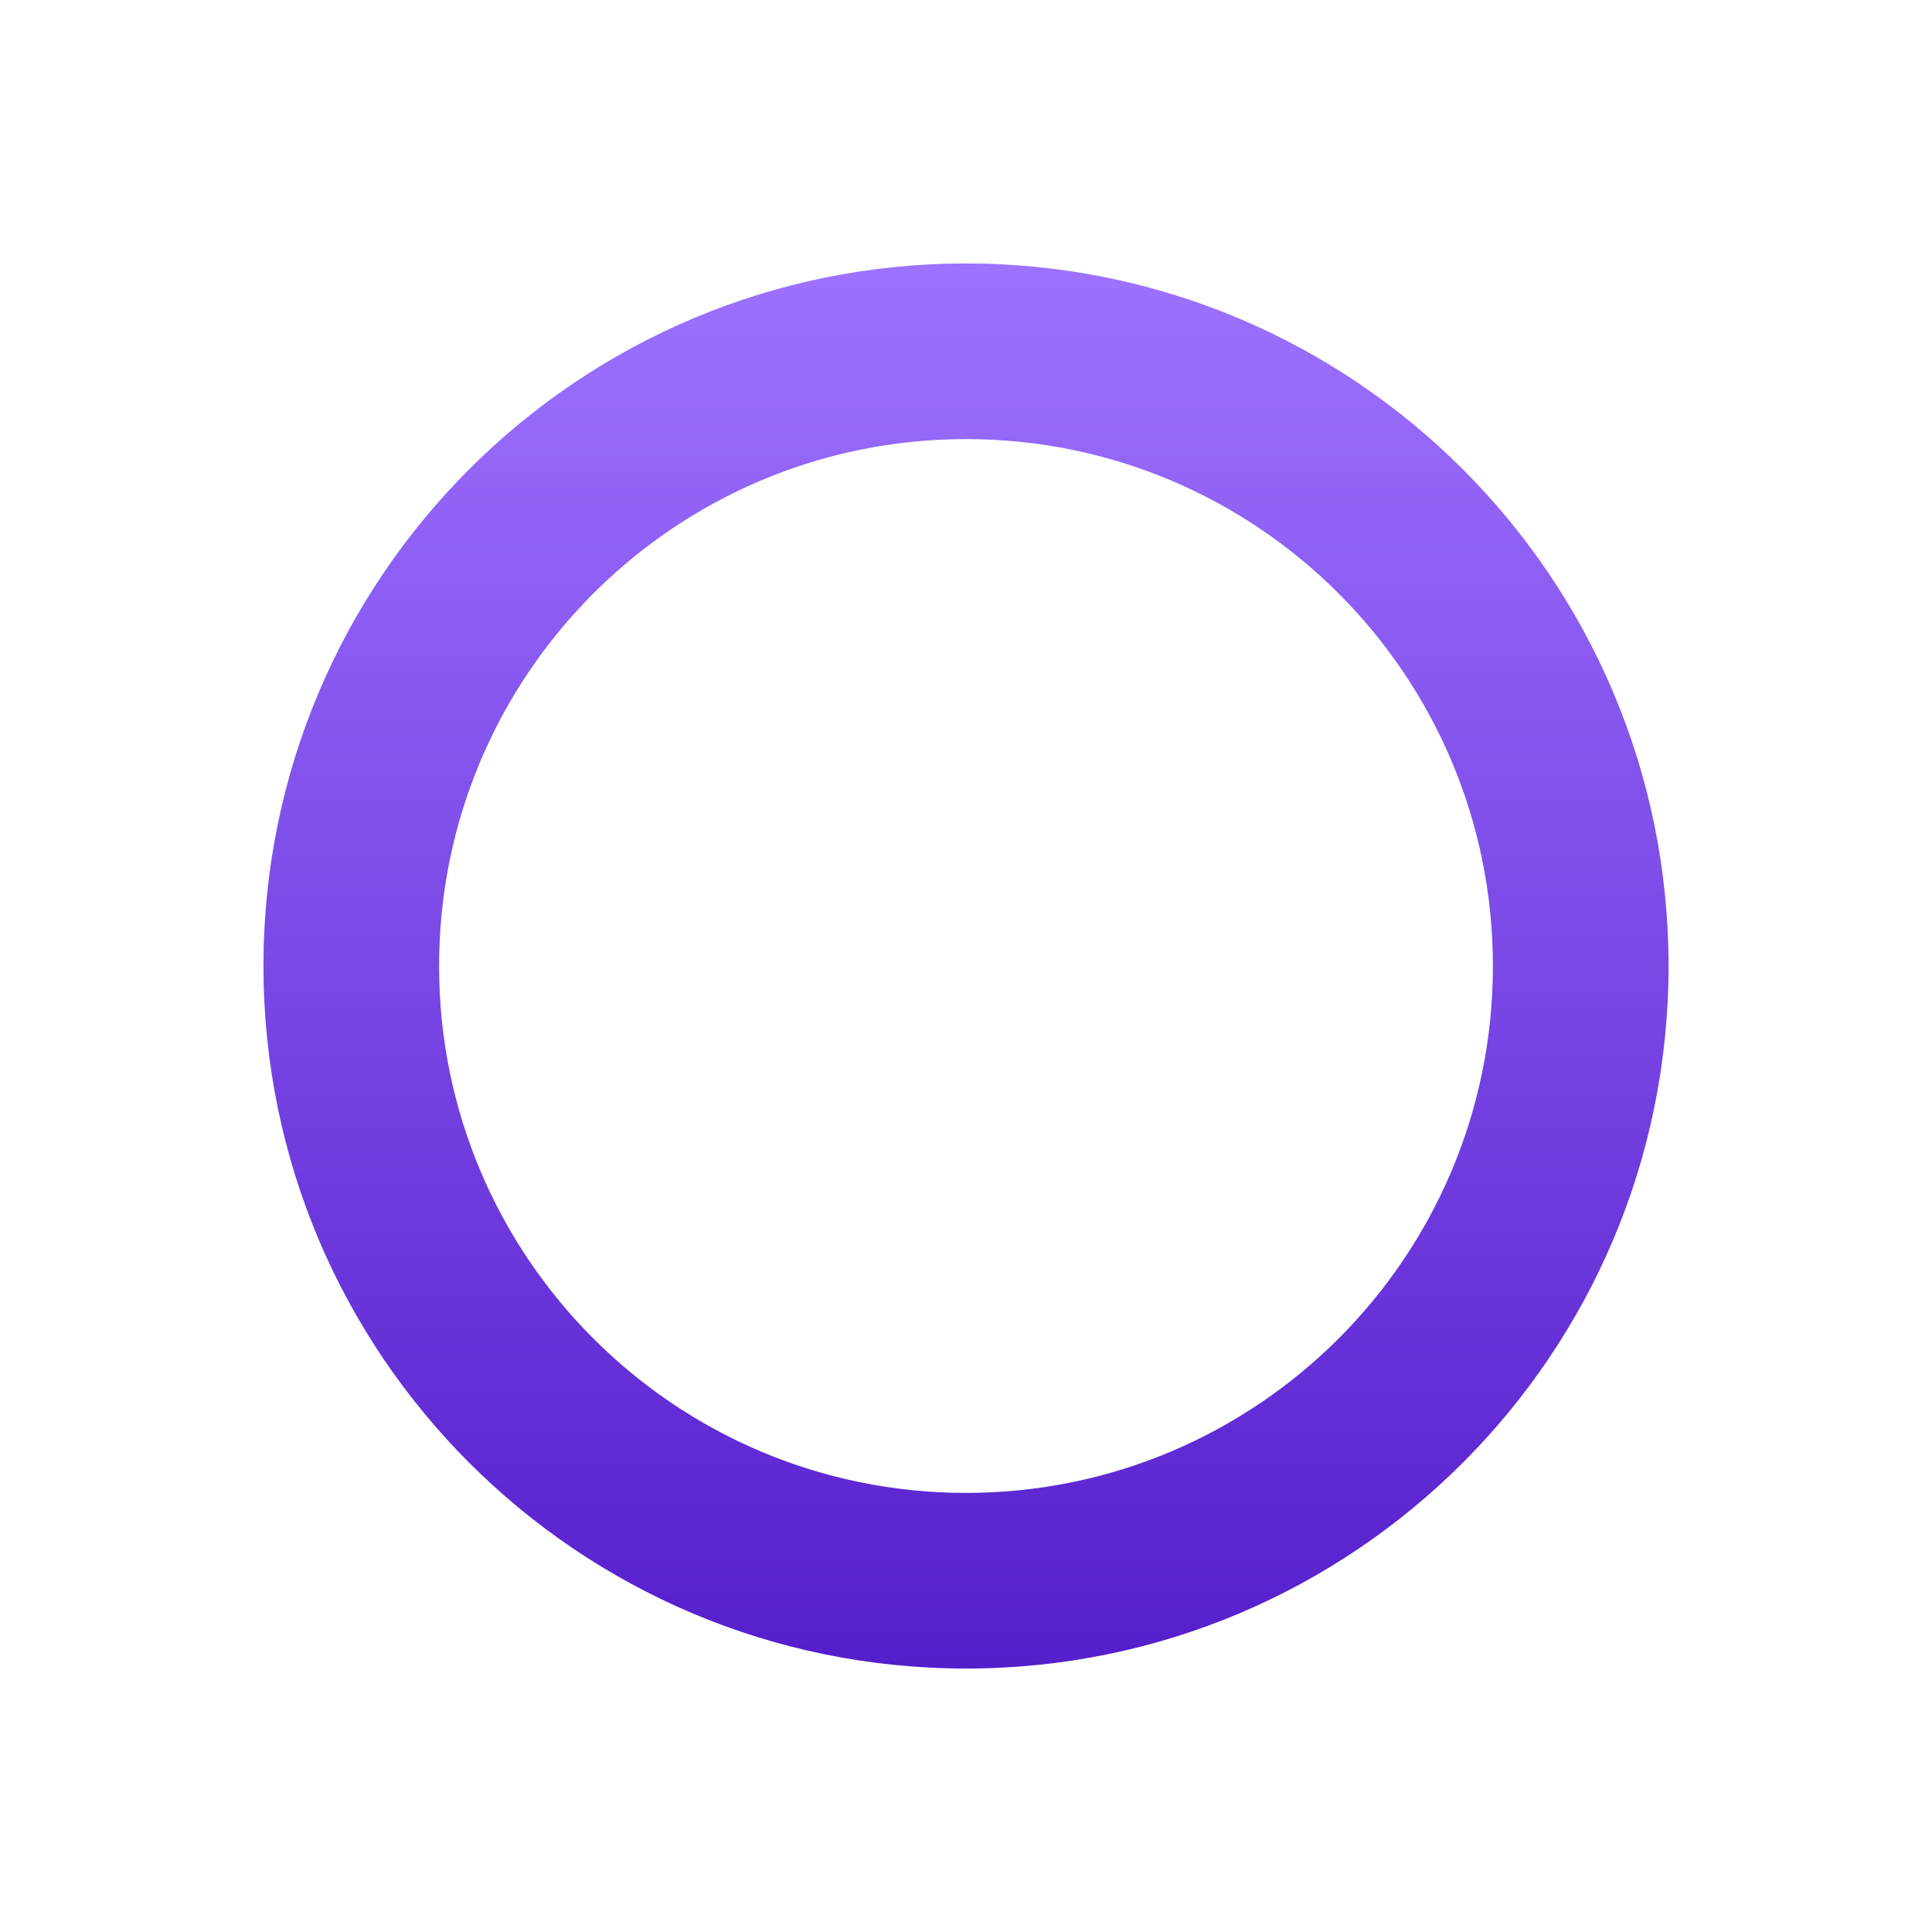
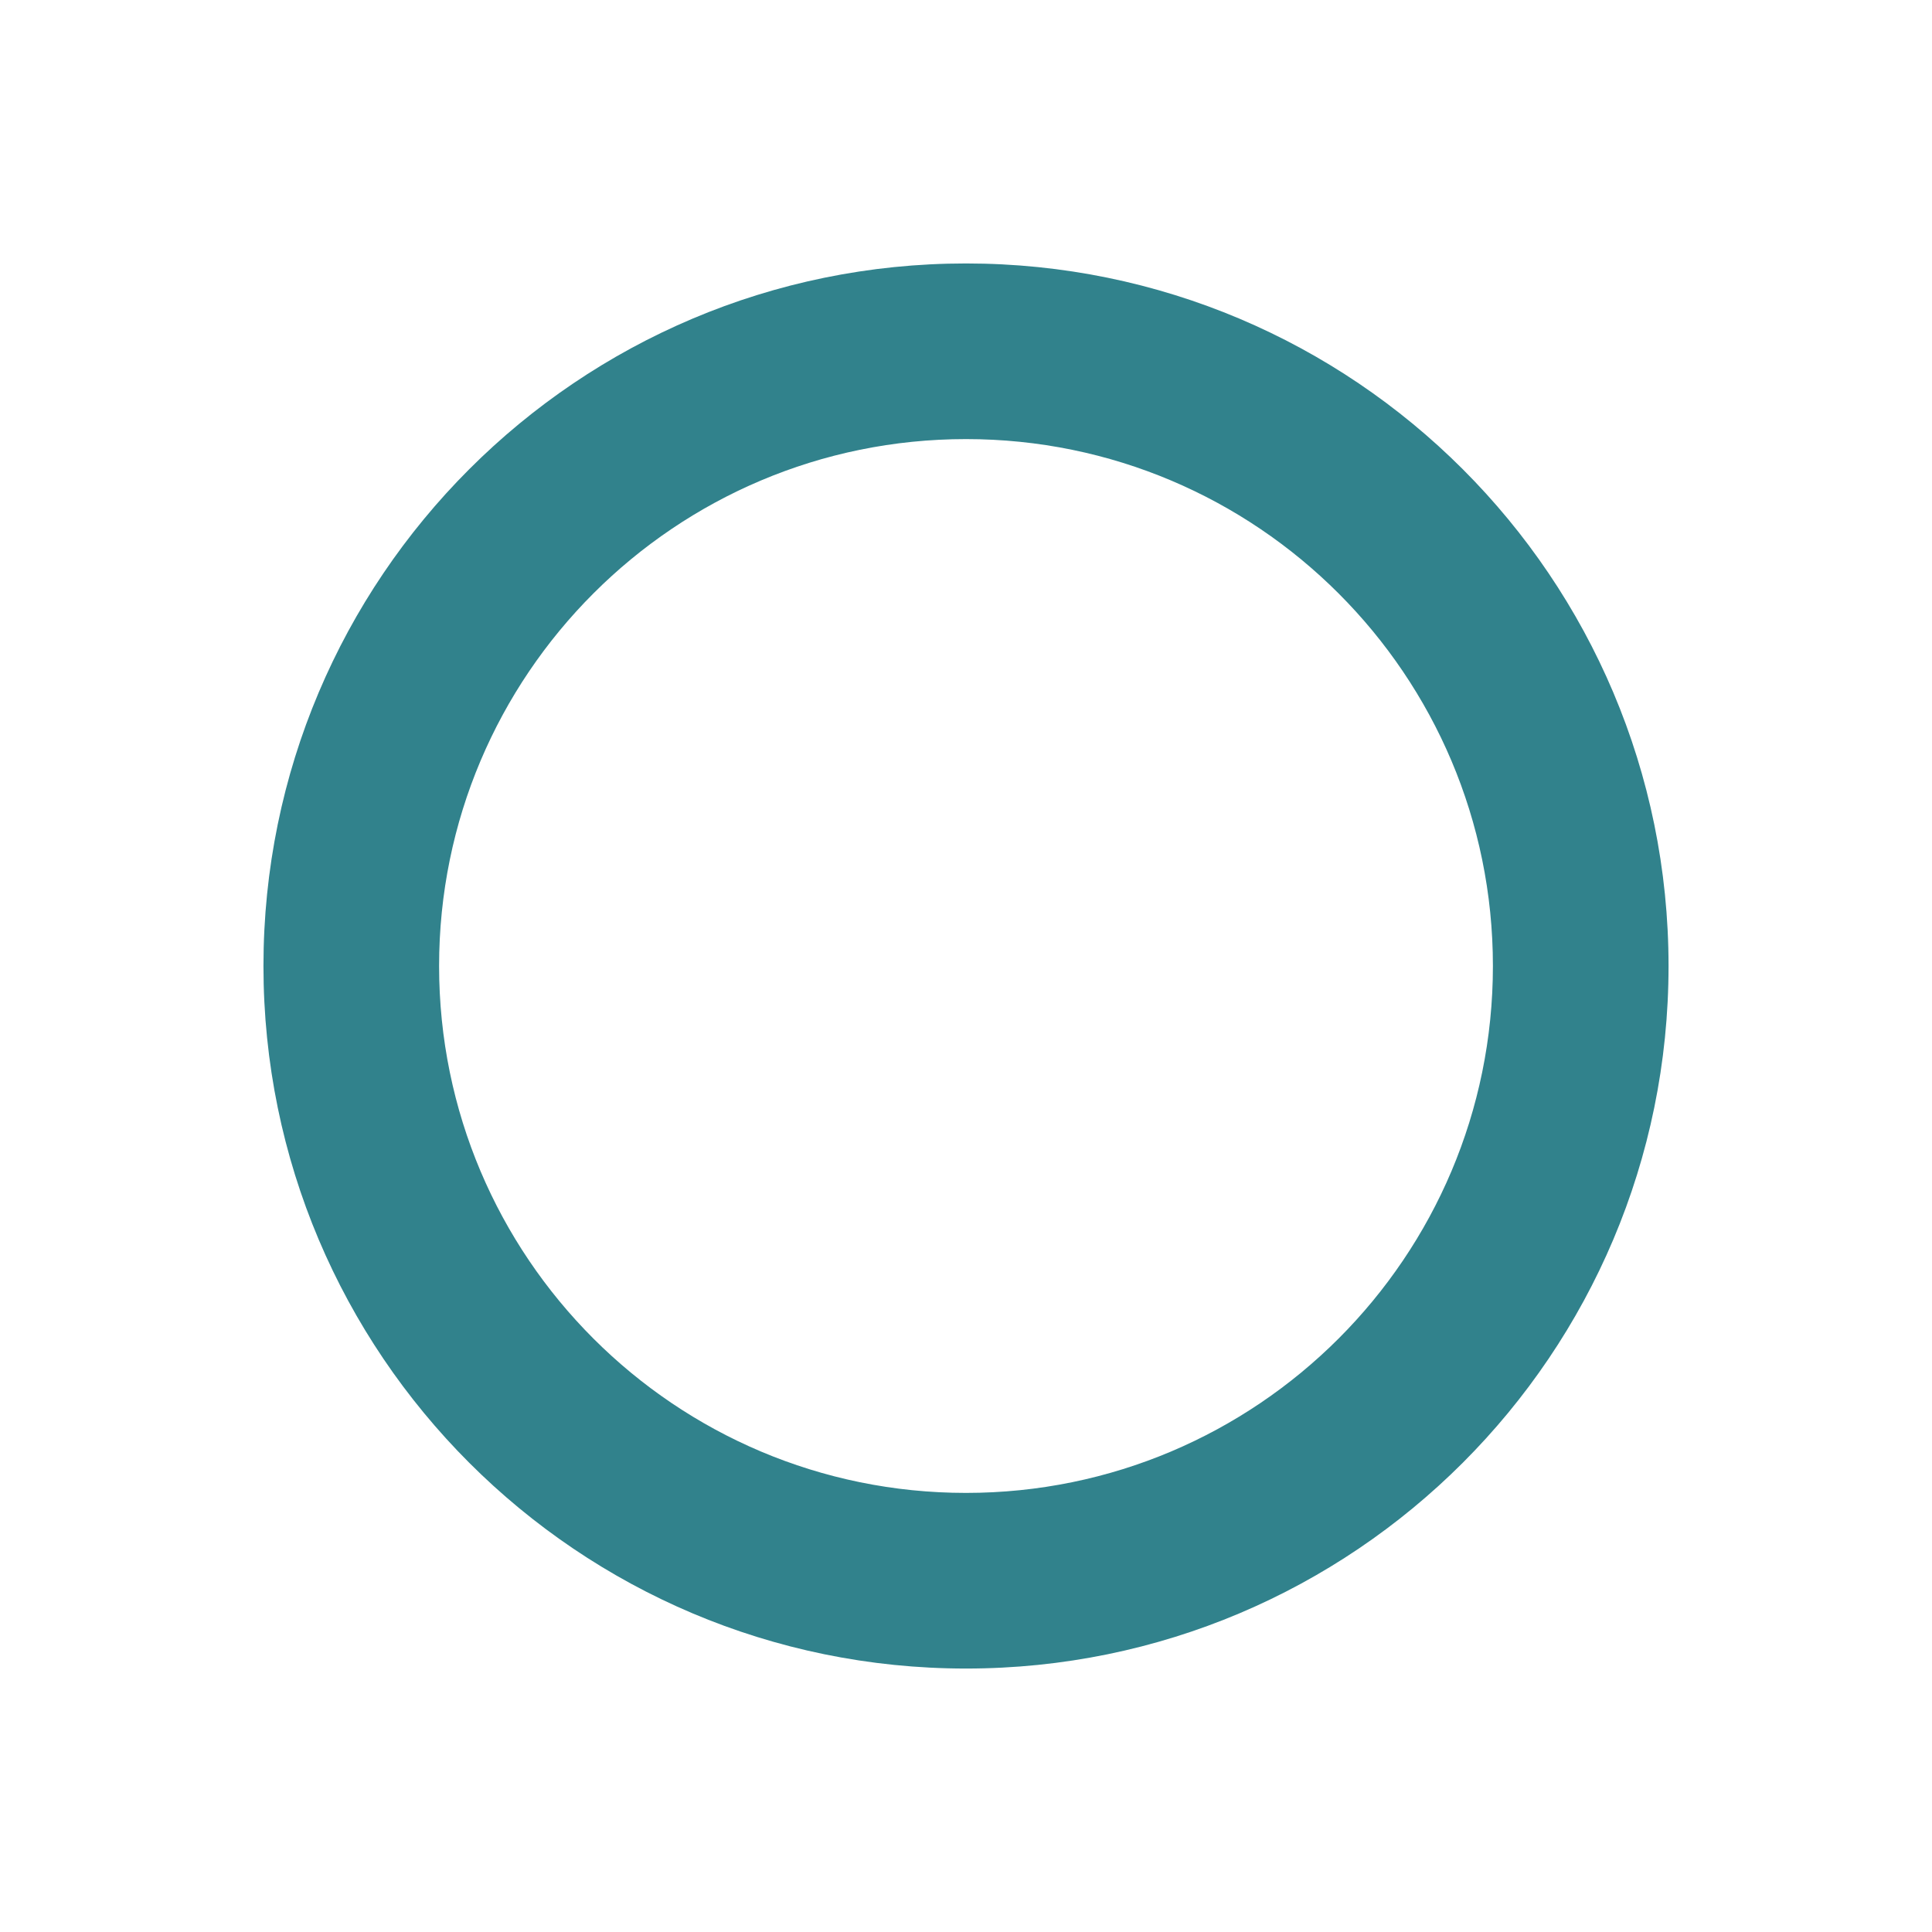
<svg xmlns="http://www.w3.org/2000/svg" width="22" height="22" version="1.1">
  <defs>
    <style id="current-color-scheme" type="text/css">
   .ColorScheme-Text { color: #31828c; } .ColorScheme-Highlight { color: #1AD6AB; }
  </style>
    <linearGradient id="arrongin" x1="0%" x2="0%" y1="0%" y2="100%">
-       <stop offset="0%" stop-color="#dd9b44" />
-       <stop offset="100%" stop-color="#ad6c16" />
+       <stop offset="0%" stop-color="#dd9b44" stop-opacity="1" />
+       <stop offset="100%" stop-color="#ad6c16" stop-opacity="1" />
    </linearGradient>
    <linearGradient id="aurora" x1="0%" x2="0%" y1="0%" y2="100%">
-       <stop offset="0%" stop-color="#09D4DF" />
-       <stop offset="100%" stop-color="#9269F4" />
+       <stop offset="0%" stop-color="#09D4DF" stop-opacity="1" />
+       <stop offset="100%" stop-color="#9269F4" stop-opacity="1" />
    </linearGradient>
    <linearGradient id="cyberblue" x1="0%" x2="0%" y1="0%" y2="100%">
-       <stop offset="0%" stop-color="#07B3FF" />
-       <stop offset="100%" stop-color="#007DE8" />
+       <stop offset="0%" stop-color="#07B3FF" stop-opacity="1" />
+       <stop offset="100%" stop-color="#007DE8" stop-opacity="1" />
    </linearGradient>
    <linearGradient id="cyberneon" x1="0%" x2="0%" y1="0%" y2="100%">
-       <stop offset="0%" stop-color="#0abdc6" />
-       <stop offset="100%" stop-color="#ea00d9" />
+       <stop offset="0%" stop-color="#0abdc6" stop-opacity="1" />
+       <stop offset="100%" stop-color="#ea00d9" stop-opacity="1" />
    </linearGradient>
    <linearGradient id="fitdance" x1="0%" x2="0%" y1="0%" y2="100%">
-       <stop offset="0%" stop-color="#1AD6AB" />
-       <stop offset="100%" stop-color="#329DB6" />
+       <stop offset="0%" stop-color="#1AD6AB" stop-opacity="1" />
+       <stop offset="100%" stop-color="#329DB6" stop-opacity="1" />
    </linearGradient>
    <linearGradient id="oomox" x1="0%" x2="0%" y1="0%" y2="100%">
-       <stop offset="0%" stop-color="#9d72ff" />
-       <stop offset="100%" stop-color="#551ecc" />
+       <stop offset="0%" stop-color="#9d72ff" stop-opacity="1" />
+       <stop offset="100%" stop-color="#551ecc" stop-opacity="1" />
    </linearGradient>
    <linearGradient id="rainblue" x1="0%" x2="0%" y1="0%" y2="100%">
-       <stop offset="0%" stop-color="#00F260" />
-       <stop offset="100%" stop-color="#0575E6" />
+       <stop offset="0%" stop-color="#00F260" stop-opacity="1" />
+       <stop offset="100%" stop-color="#0575E6" stop-opacity="1" />
    </linearGradient>
    <linearGradient id="redcarbon" x1="0%" x2="0%" y1="0%" y2="100%">
-       <stop offset="0%" stop-color="#FF6D57" />
-       <stop offset="50%" stop-color="#FF5160" />
-       <stop offset="100%" stop-color="#F50F22" />
+       <stop offset="0%" stop-color="#FF6D57" stop-opacity="1" />
+       <stop offset="50%" stop-color="#FF5160" stop-opacity="1" />
+       <stop offset="100%" stop-color="#F50F22" stop-opacity="1" />
    </linearGradient>
    <linearGradient id="sunrise" x1="0%" x2="0%" y1="0%" y2="100%">
-       <stop offset="0%" stop-color="#FF8501" />
-       <stop offset="100%" stop-color="#FFCB01" />
+       <stop offset="0%" stop-color="#FF8501" stop-opacity="1" />
+       <stop offset="100%" stop-color="#FFCB01" stop-opacity="1" />
    </linearGradient>
    <linearGradient id="telinkrin" x1="0%" x2="0%" y1="0%" y2="100%">
-       <stop offset="0%" stop-color="#b2ced6" />
-       <stop offset="100%" stop-color="#6da5b7" />
+       <stop offset="0%" stop-color="#b2ced6" stop-opacity="1" />
+       <stop offset="100%" stop-color="#6da5b7" stop-opacity="1" />
    </linearGradient>
    <linearGradient id="60spsycho" x1="0%" x2="0%" y1="0%" y2="100%">
-       <stop offset="0%" stop-color="#df5940" />
-       <stop offset="25%" stop-color="#d8d15f" />
-       <stop offset="50%" stop-color="#e9882a" />
-       <stop offset="100%" stop-color="#279362" />
+       <stop offset="0%" stop-color="#df5940" stop-opacity="1" />
+       <stop offset="25%" stop-color="#d8d15f" stop-opacity="1" />
+       <stop offset="50%" stop-color="#e9882a" stop-opacity="1" />
+       <stop offset="100%" stop-color="#279362" stop-opacity="1" />
    </linearGradient>
    <linearGradient id="90ssummer" x1="0%" x2="0%" y1="0%" y2="100%">
-       <stop offset="0%" stop-color="#f618c7" />
-       <stop offset="20%" stop-color="#94ffab" />
-       <stop offset="50%" stop-color="#fbfd54" />
-       <stop offset="100%" stop-color="#0f83ae" />
+       <stop offset="0%" stop-color="#f618c7" stop-opacity="1" />
+       <stop offset="20%" stop-color="#94ffab" stop-opacity="1" />
+       <stop offset="50%" stop-color="#fbfd54" stop-opacity="1" />
+       <stop offset="100%" stop-color="#0f83ae" stop-opacity="1" />
    </linearGradient>
  </defs>
  <g transform="matrix(1,0,0,1,3,3)">
-     <path fill="url(#oomox)" class="ColorScheme-Text" d="M 8 0 A 8 8 0 0 0 0 8 A 8 8 0 0 0 8 16 A 8 8 0 0 0 16 8 A 8 8 0 0 0 8 0 z M 8 2 A 6 6 0 0 1 14 8 A 6 6 0 0 1 8 14 A 6 6 0 0 1 2 8 A 6 6 0 0 1 8 2 z" />
+     <path class="ColorScheme-Text" d="M 8 0 A 8 8 0 0 0 0 8 A 8 8 0 0 0 8 16 A 8 8 0 0 0 16 8 A 8 8 0 0 0 8 0 z M 8 2 A 6 6 0 0 1 14 8 A 6 6 0 0 1 8 14 A 6 6 0 0 1 2 8 A 6 6 0 0 1 8 2 z" fill="currentColor" />
  </g>
</svg>
